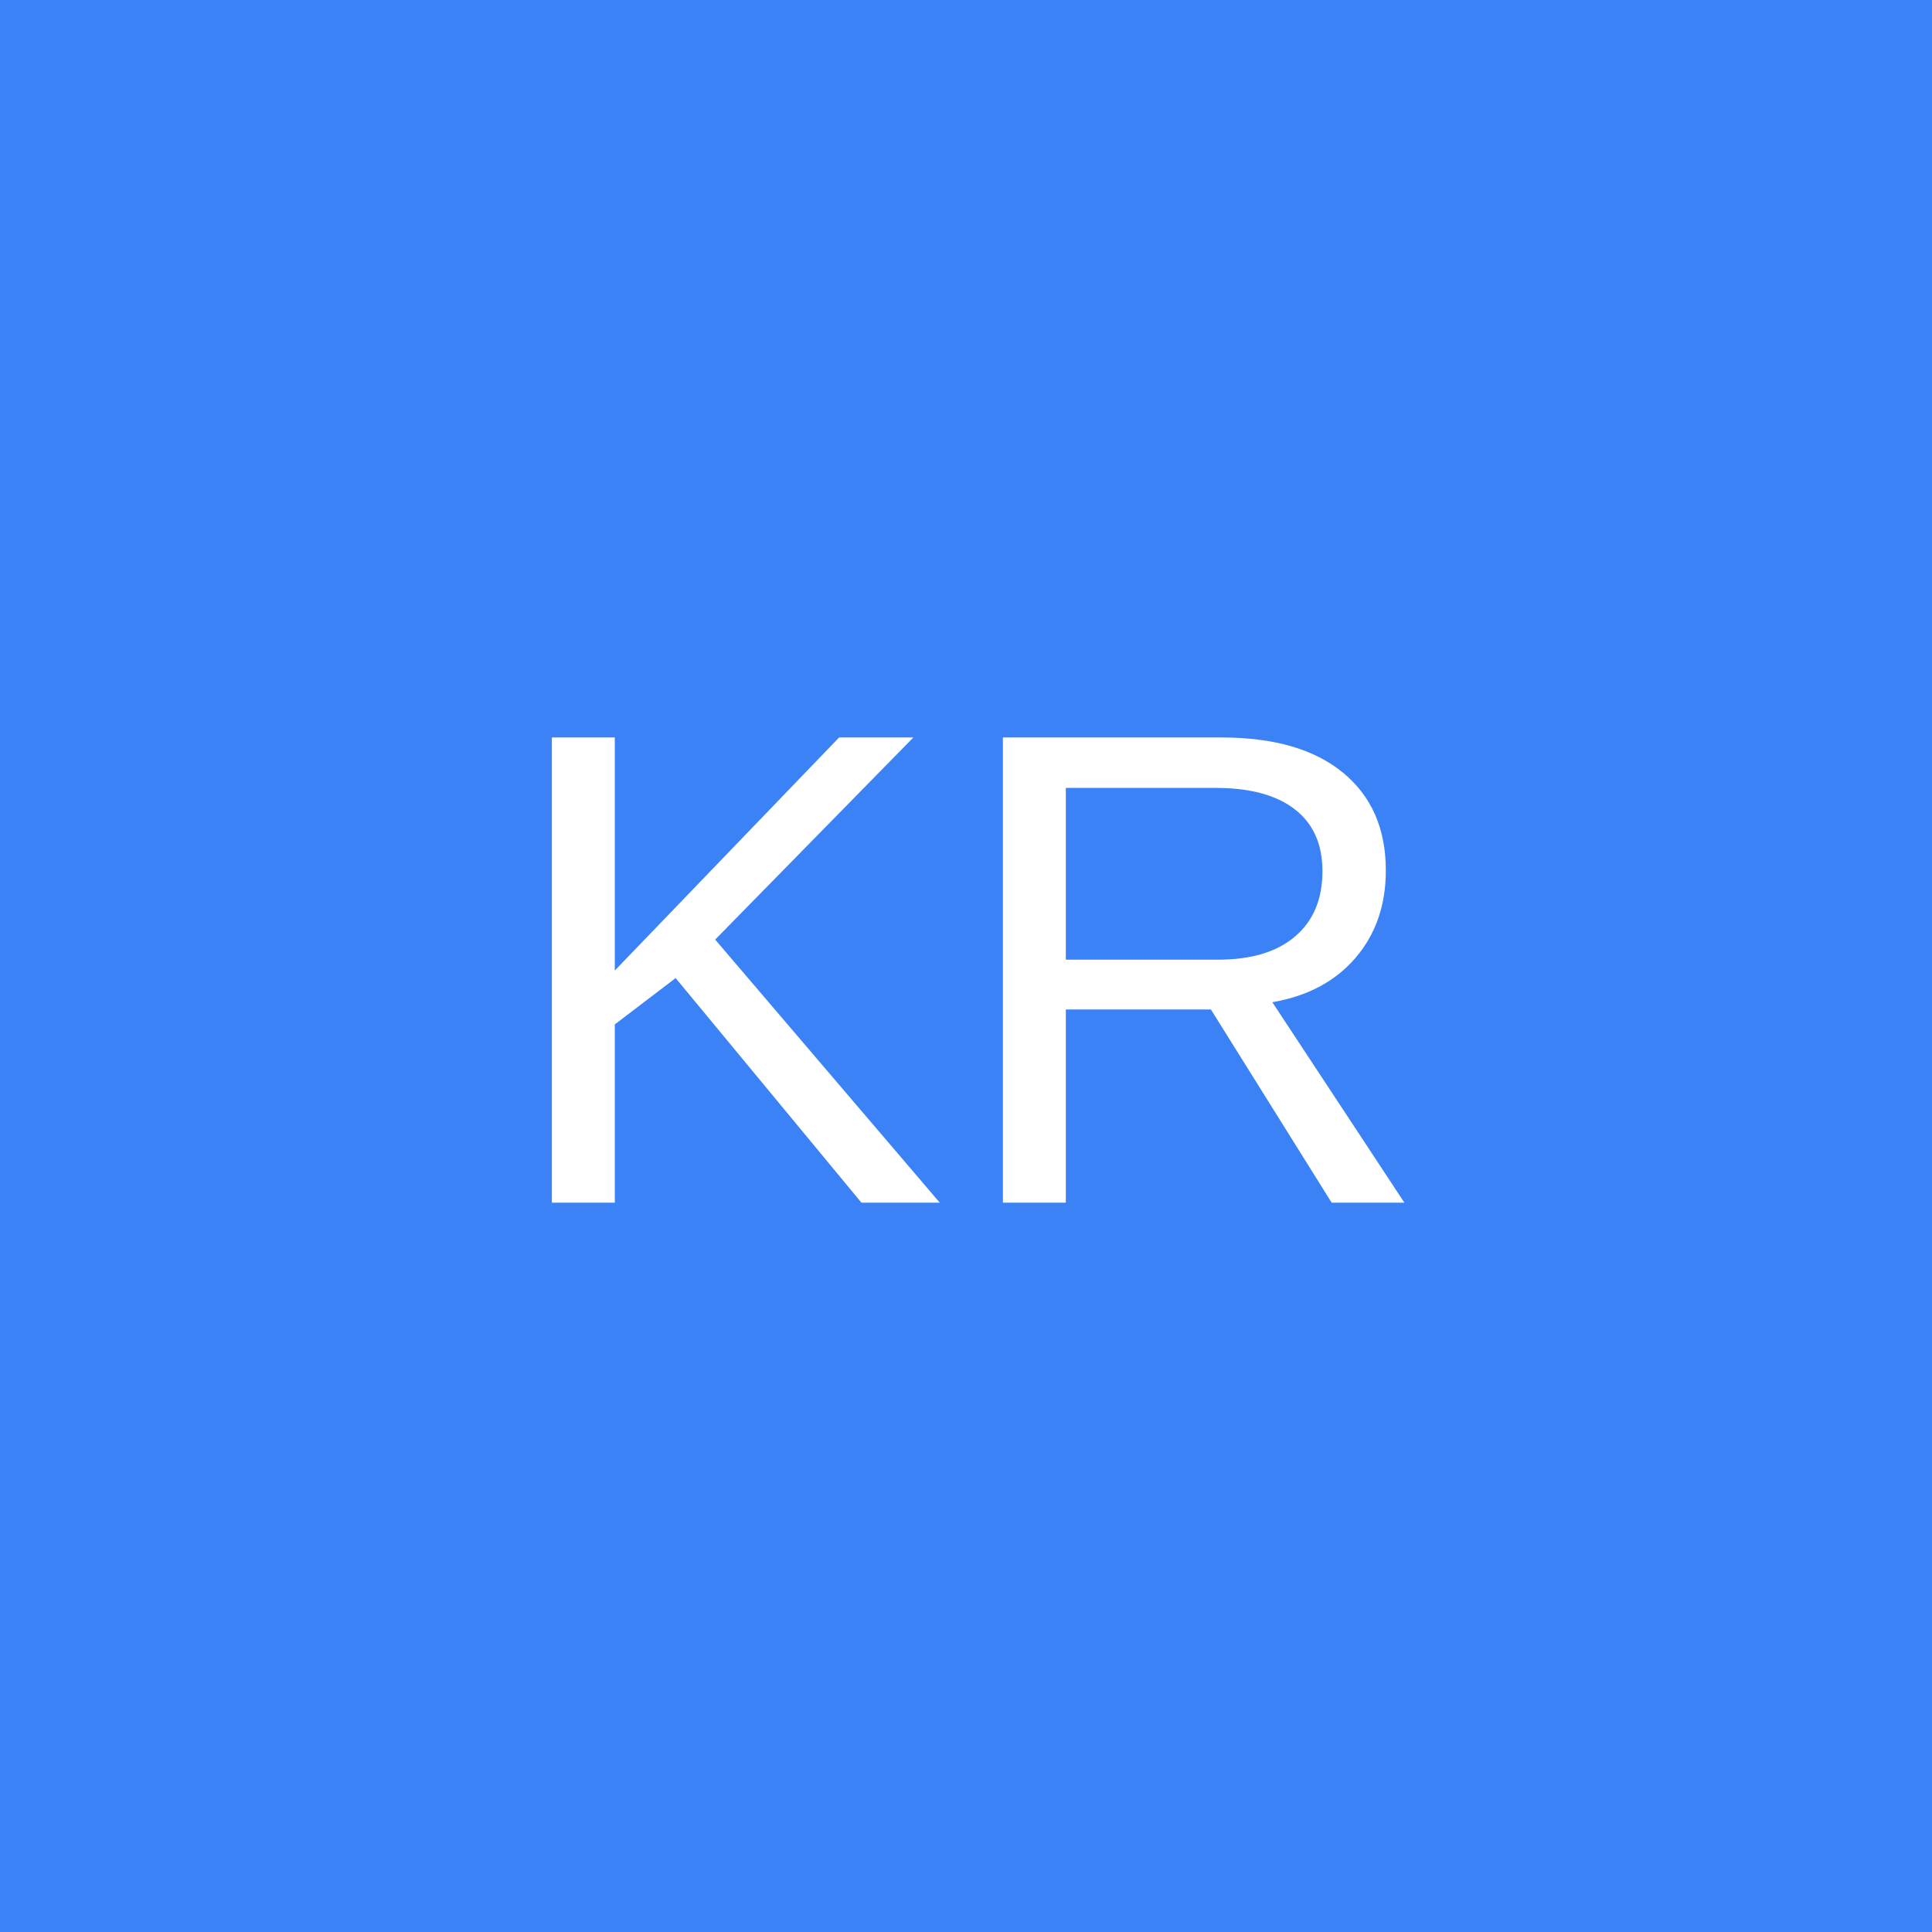
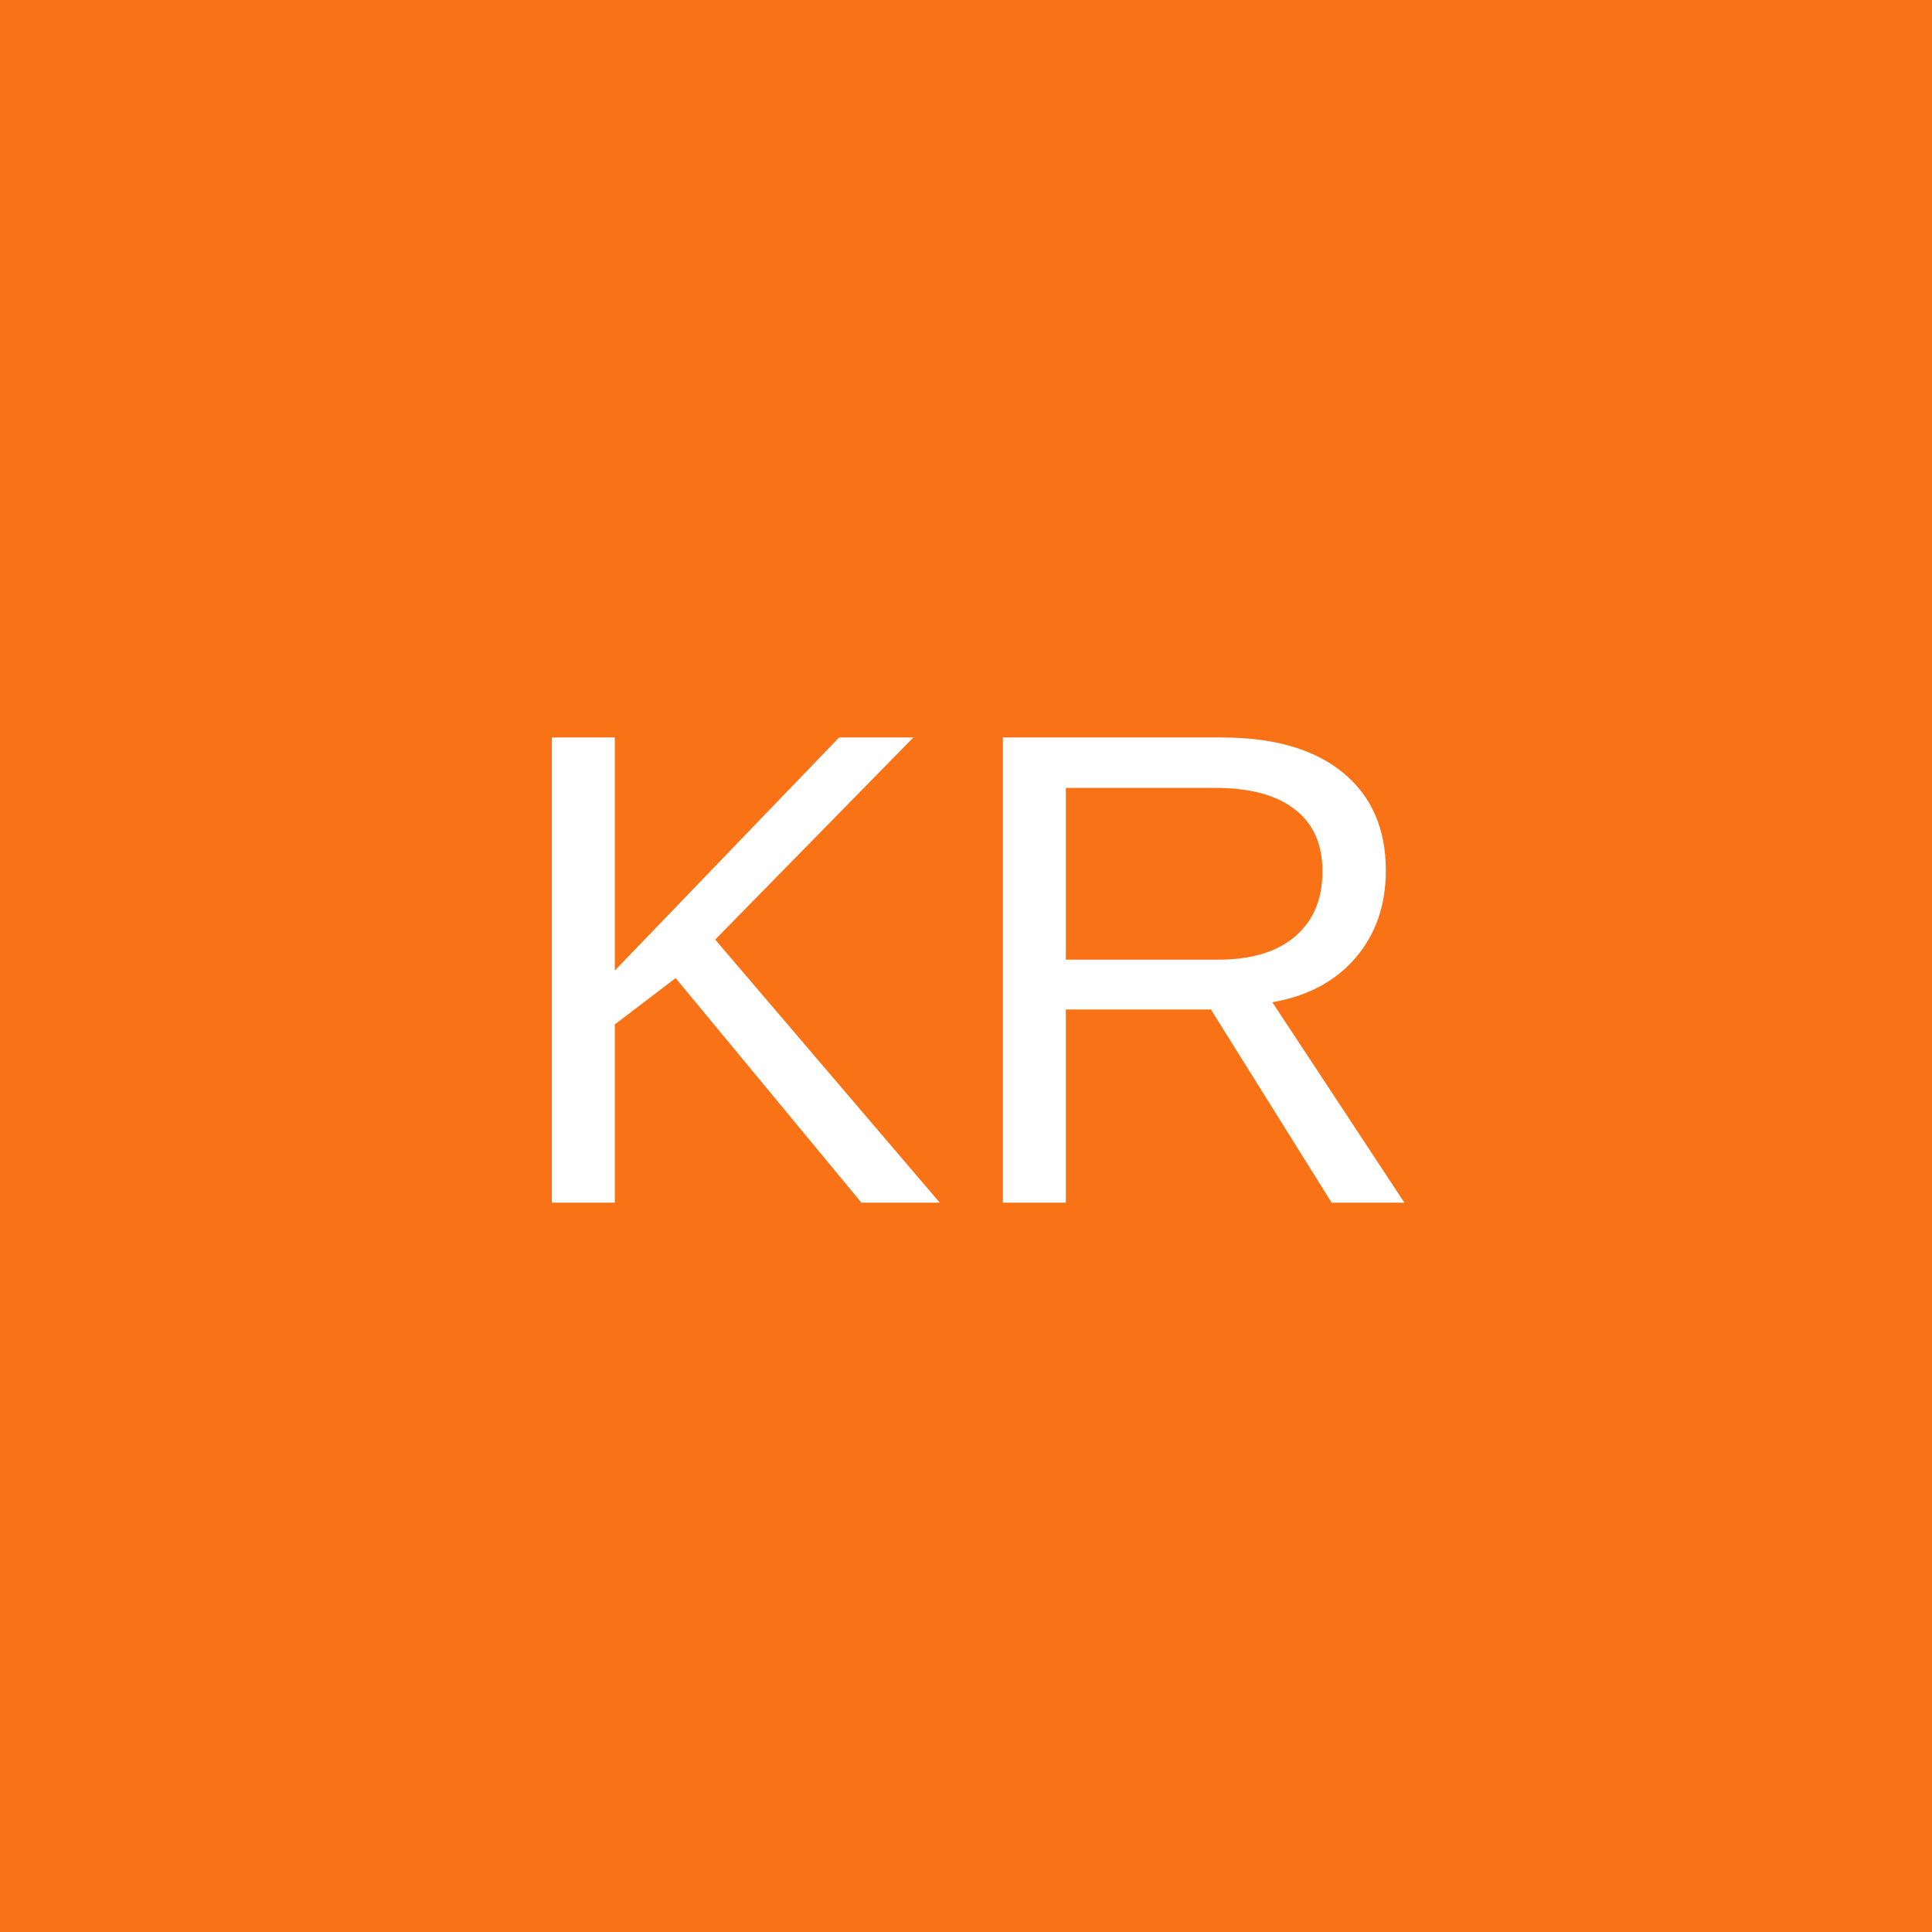
<svg xmlns="http://www.w3.org/2000/svg" width="200" height="200" viewBox="0 0 200 200">
-   <rect width="200" height="200" fill="#3b82f6" />
+   <rect width="200" height="200" fill="#f97316" />
  <text x="50%" y="50%" font-family="Arial, Helvetica, sans-serif" font-size="70" fill="#ffffff" text-anchor="middle" dy=".35em">KR</text>
</svg>
